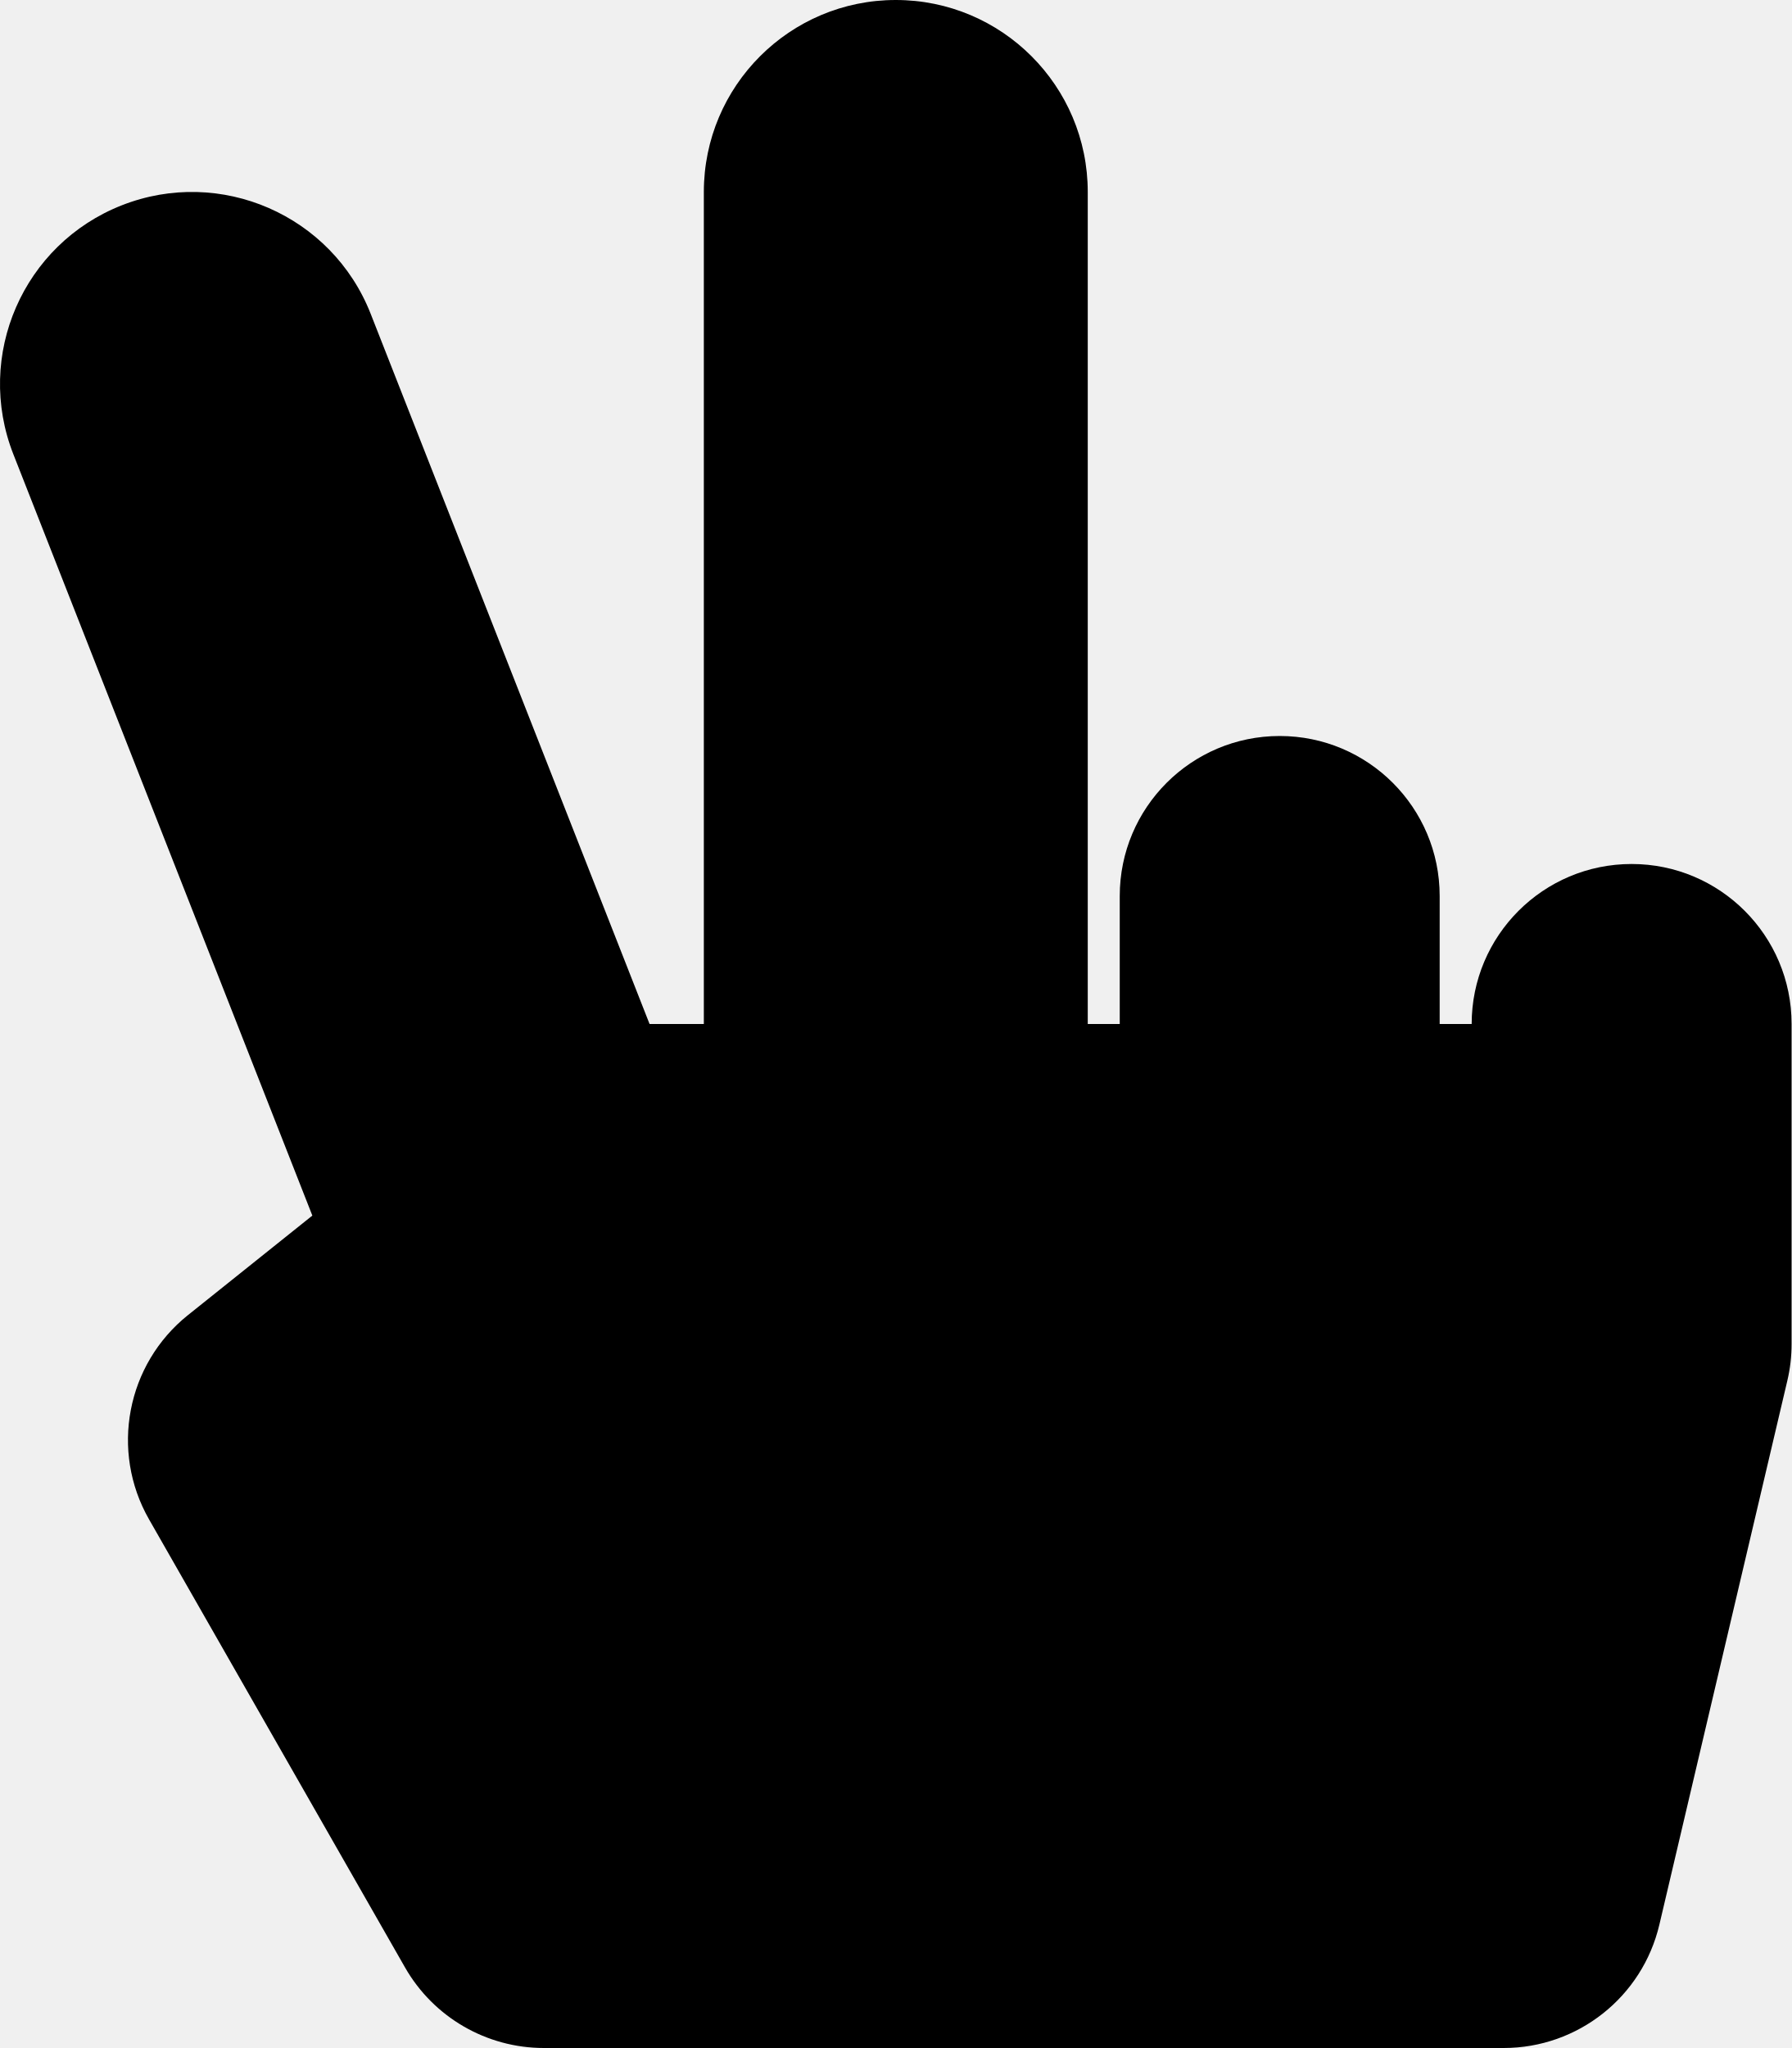
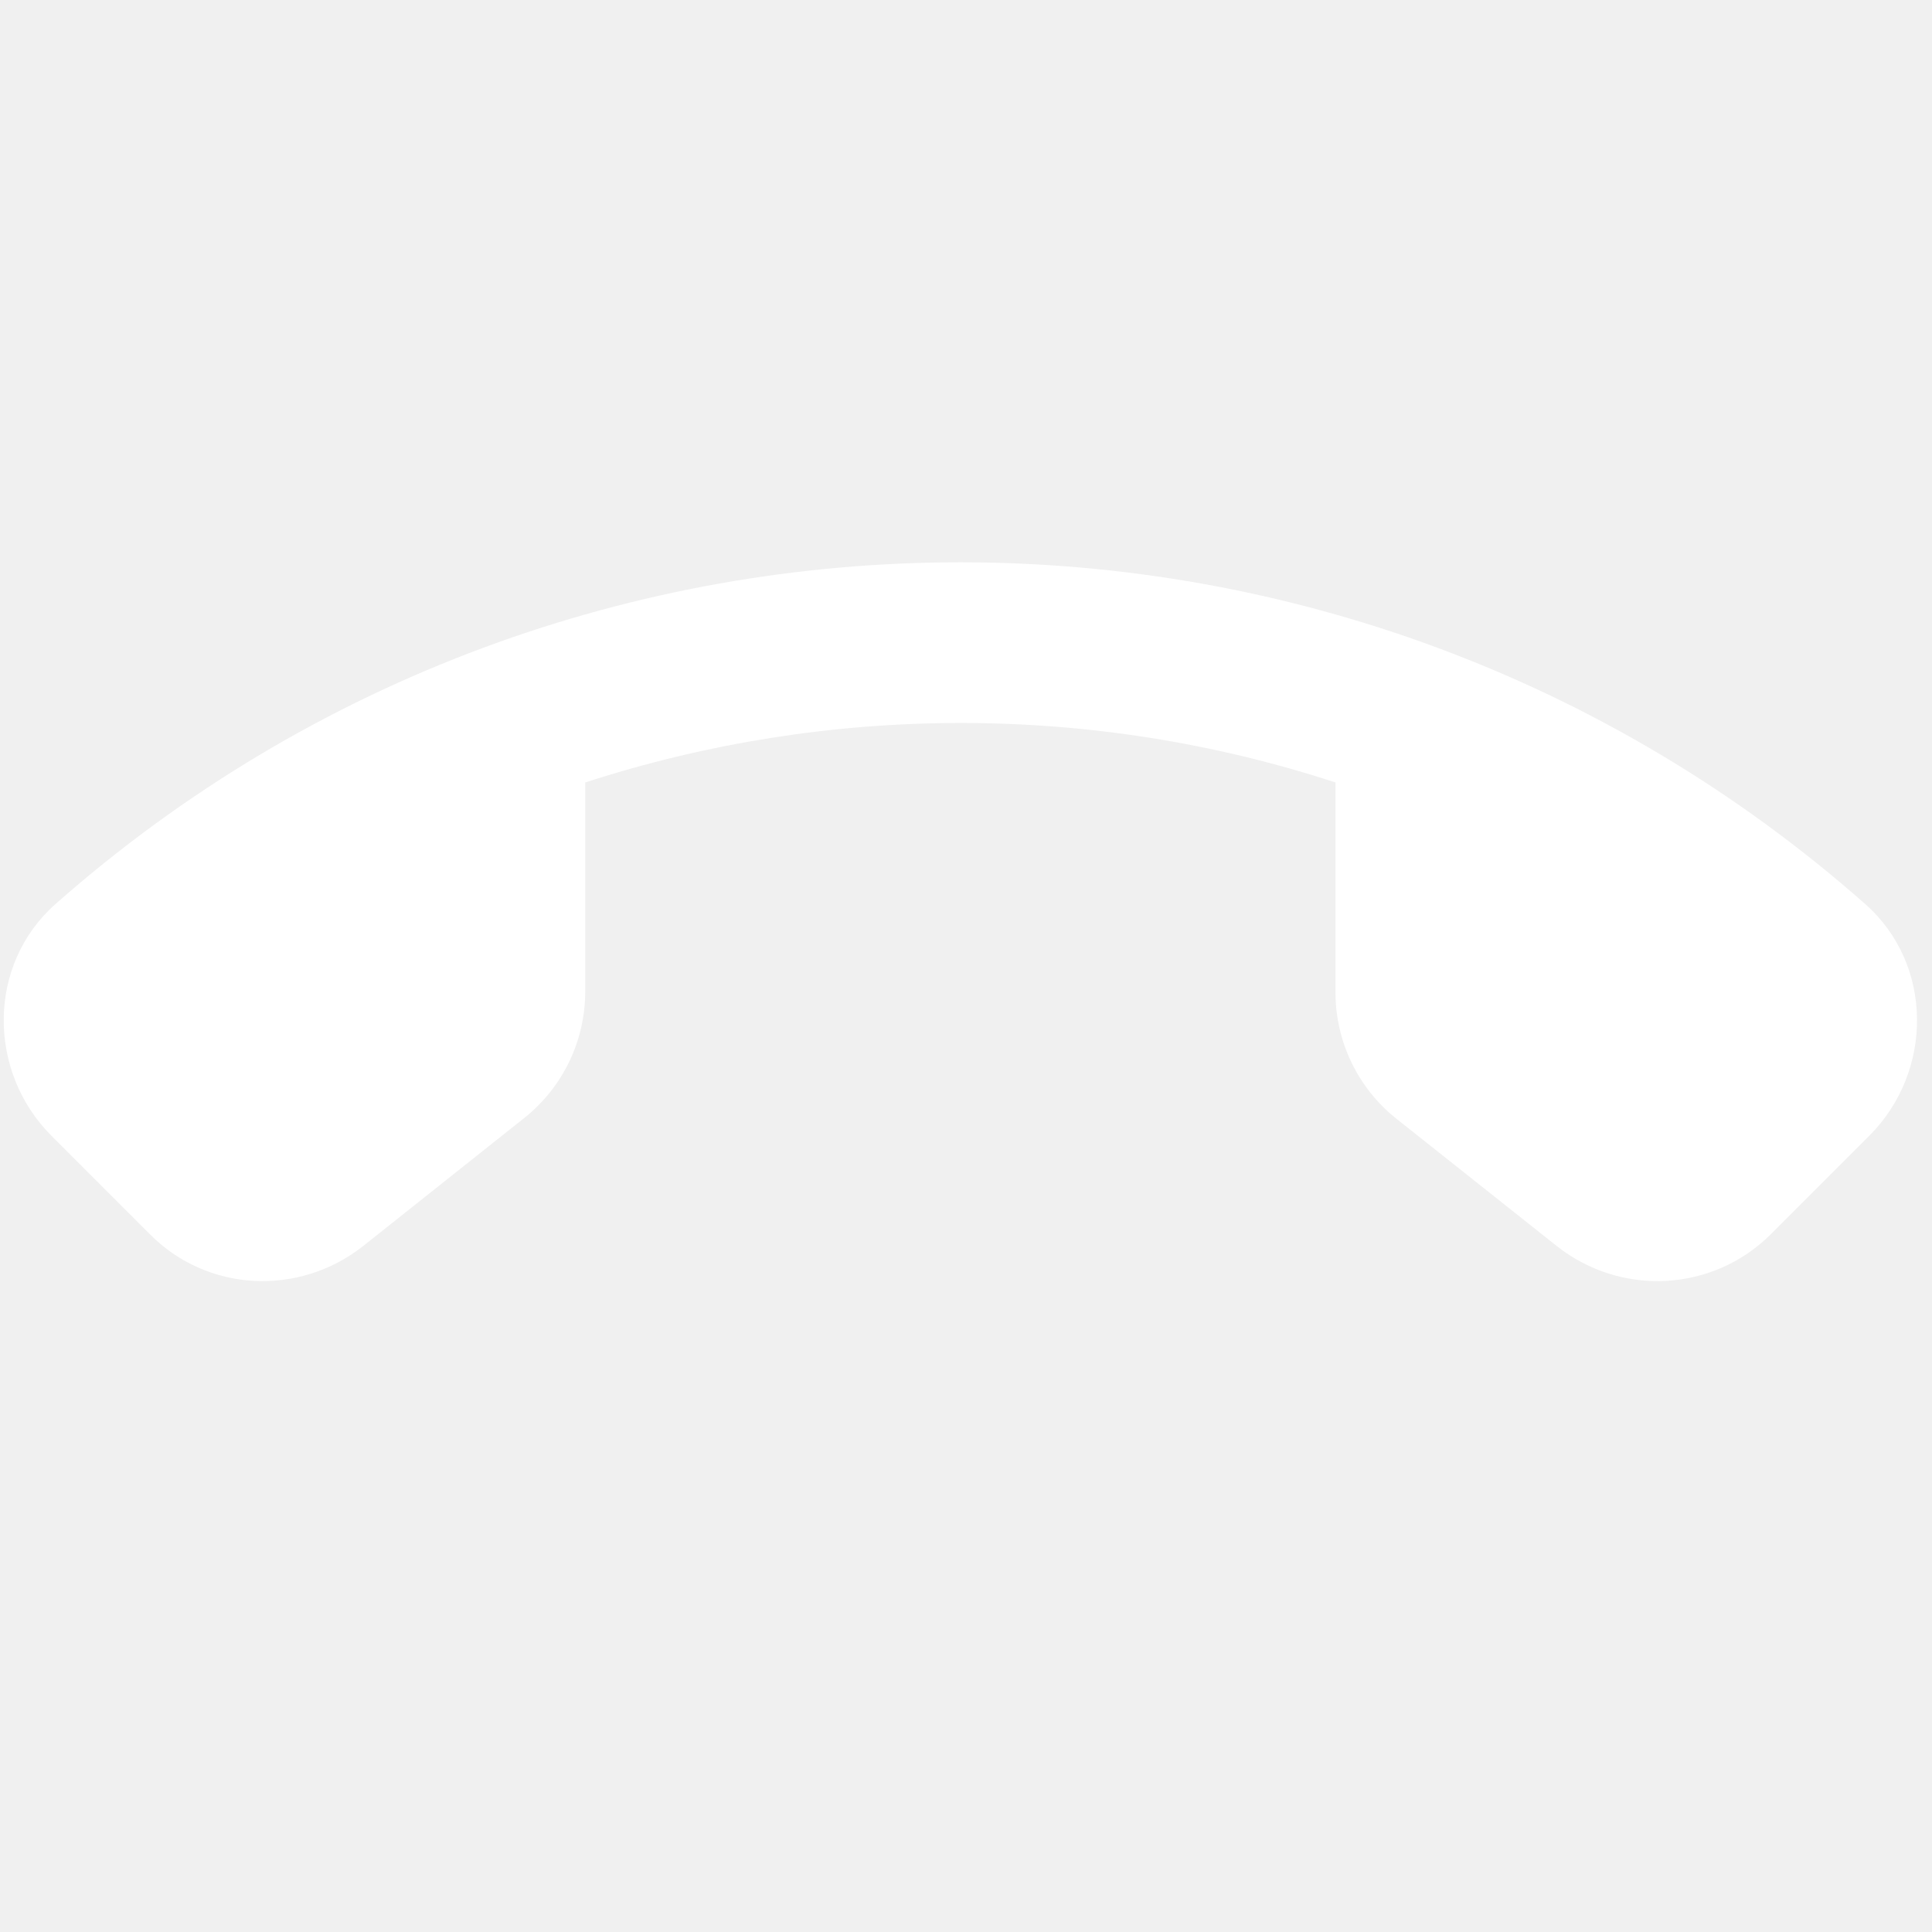
- <svg xmlns="http://www.w3.org/2000/svg" aria-hidden="true" focusable="false" data-prefix="fas" data-icon="hand-peace" class="svg-inline--fa fa-hand-peace fa-w-14" role="img" viewBox="0 0 448 512">
-   <path fill="#000" d="M408 216c-22.092 0-40 17.909-40 40h-8v-32c0-22.091-17.908-40-40-40s-40 17.909-40 40v32h-8V48c0-26.51-21.49-48-48-48s-48 21.49-48 48v208h-13.572L92.688 78.449C82.994 53.774 55.134 41.63 30.461 51.324 5.787 61.017-6.356 88.877 3.337 113.551l74.765 190.342-31.09 24.872c-15.381 12.306-19.515 33.978-9.741 51.081l64 112A39.998 39.998 0 0 0 136 512h240c18.562 0 34.686-12.77 38.937-30.838l32-136A39.97 39.97 0 0 0 448 336v-80c0-22.091-17.908-40-40-40z" />
+ <svg xmlns="http://www.w3.org/2000/svg" width="32" height="32" viewBox="0 0 32 32" fill="none">
+   <path d="M6.013 20.64L8.68 18.52C9.32 18.013 9.693 17.24 9.693 16.427V12.96C13.72 11.653 18.08 11.64 22.12 12.96V16.44C22.12 17.253 22.493 18.027 23.133 18.533L25.787 20.64C26.853 21.48 28.373 21.4 29.333 20.44L30.96 18.813C32.027 17.747 32.027 15.973 30.893 14.973C22.347 7.427 9.467 7.427 0.92 14.973C-0.213 15.973 -0.213 17.747 0.853 18.813L2.48 20.44C3.427 21.4 4.947 21.48 6.013 20.64Z" fill="white" />
</svg>
